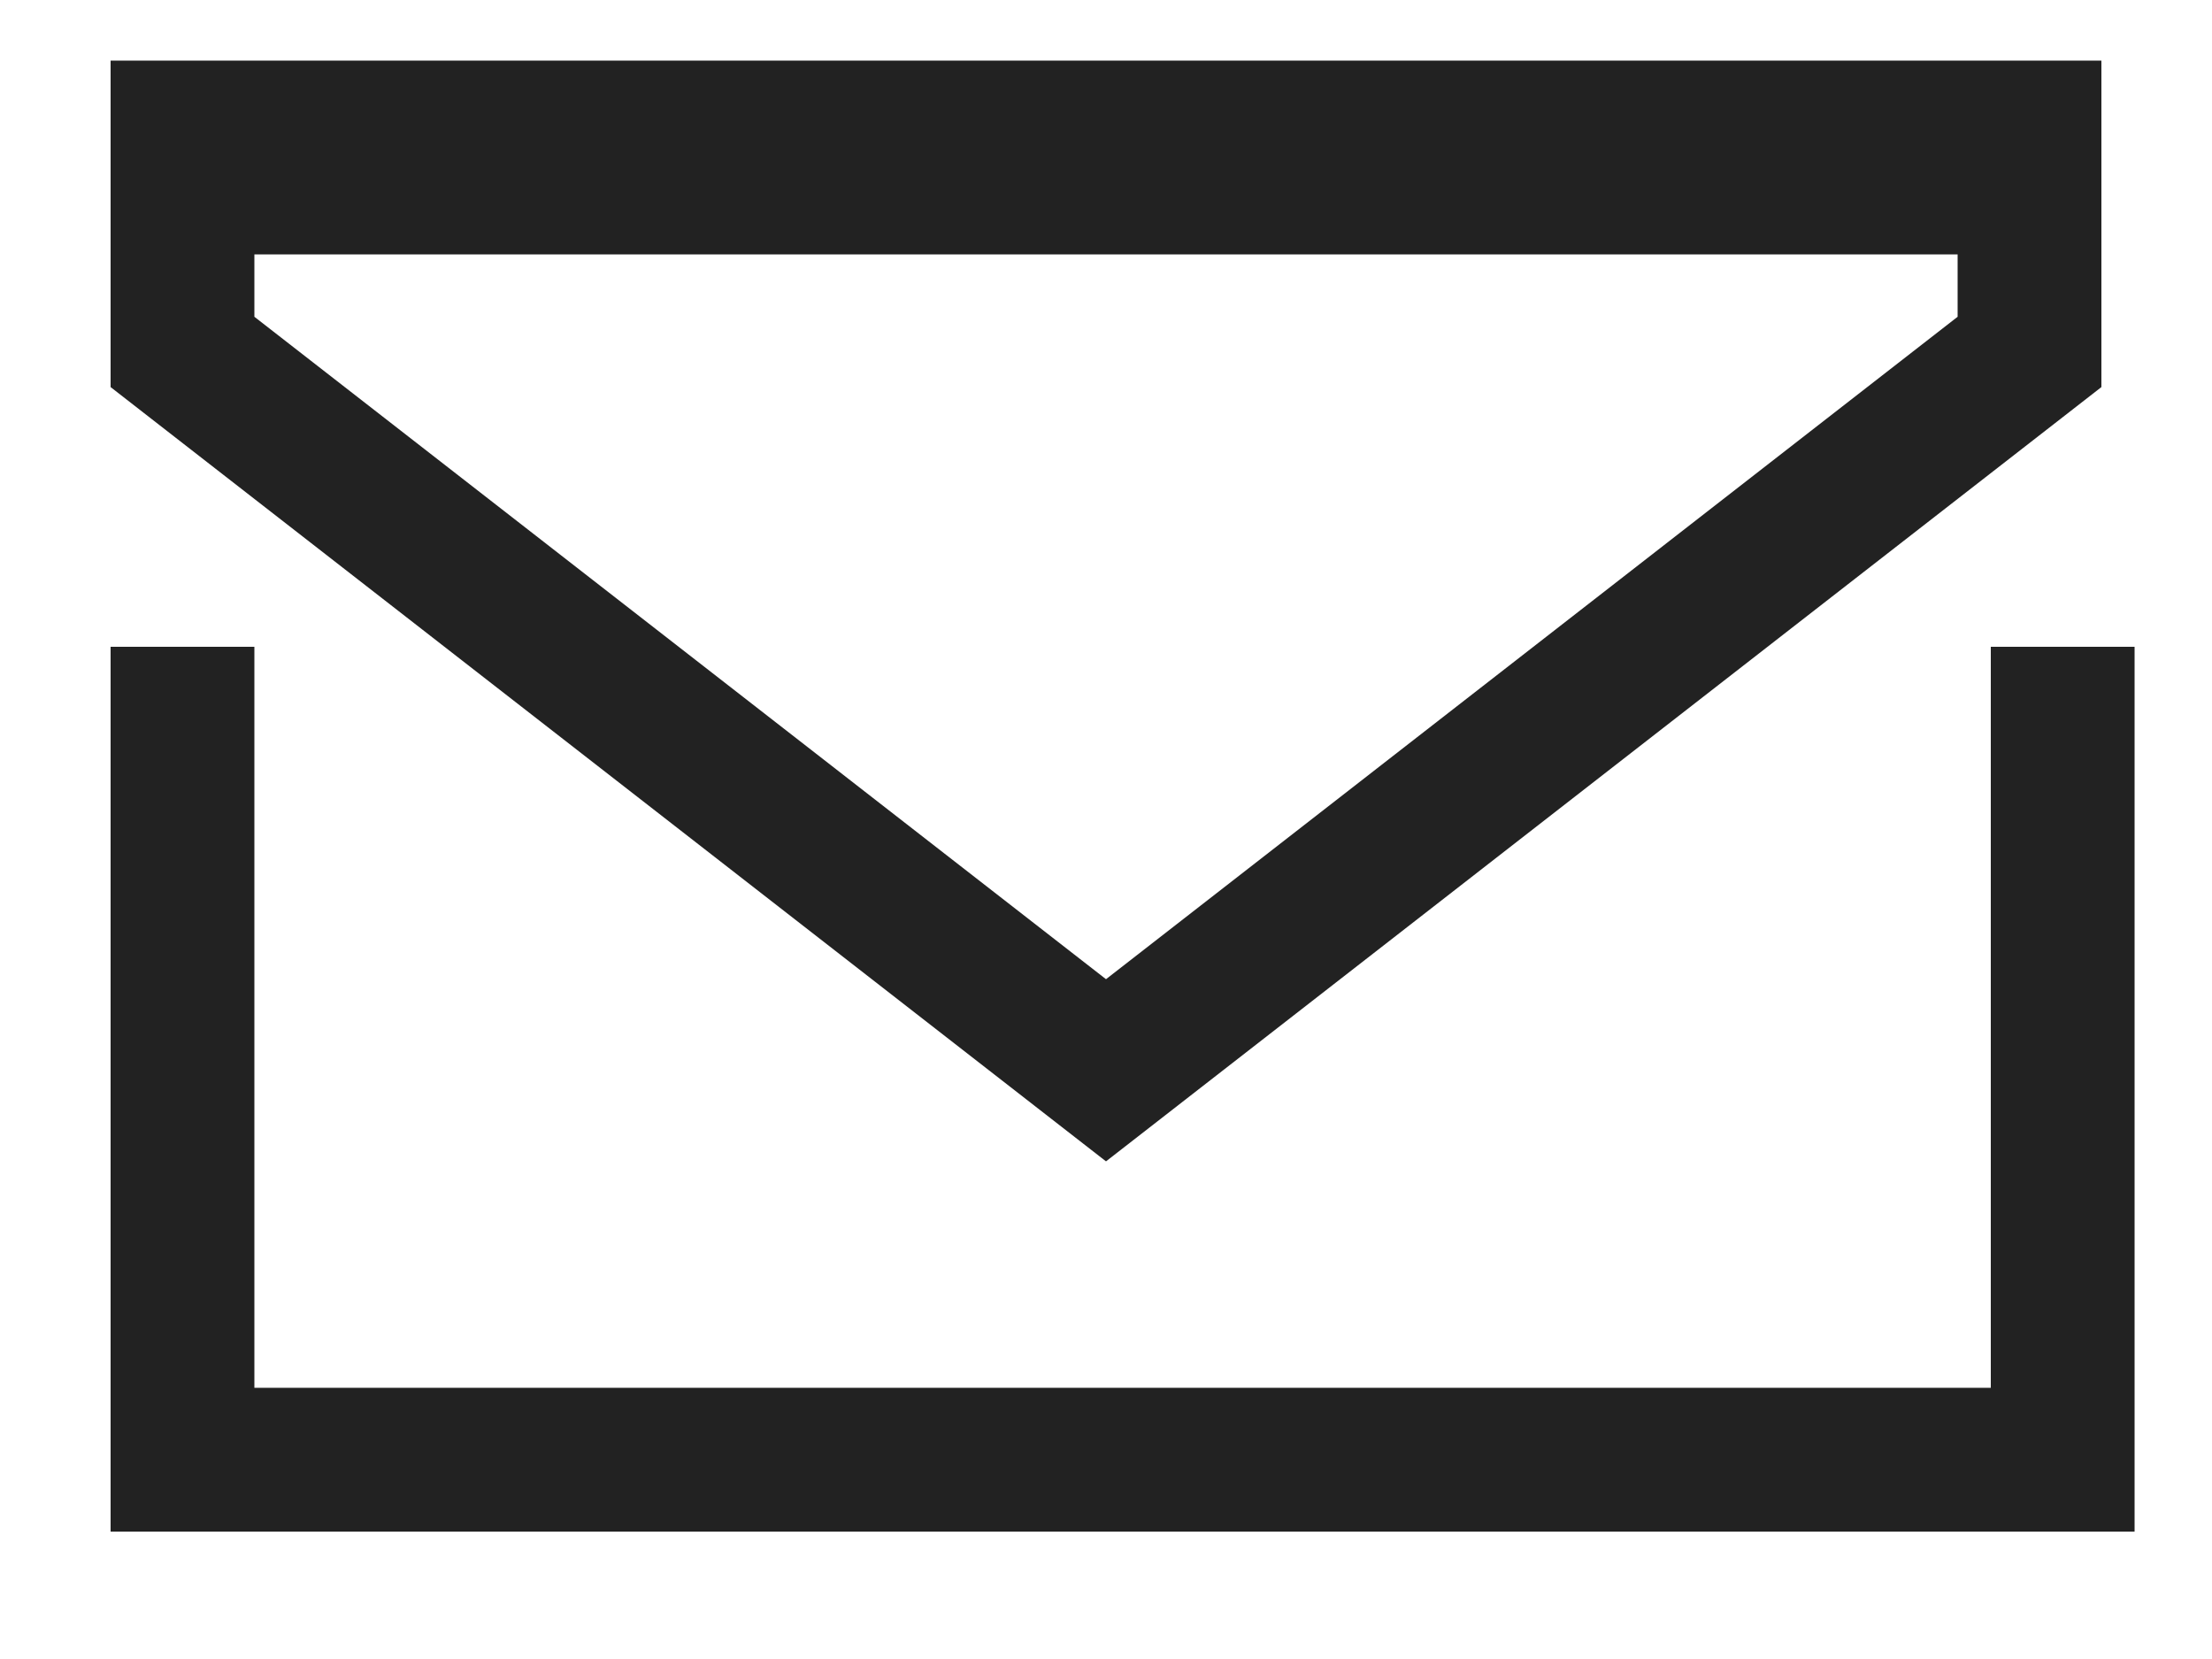
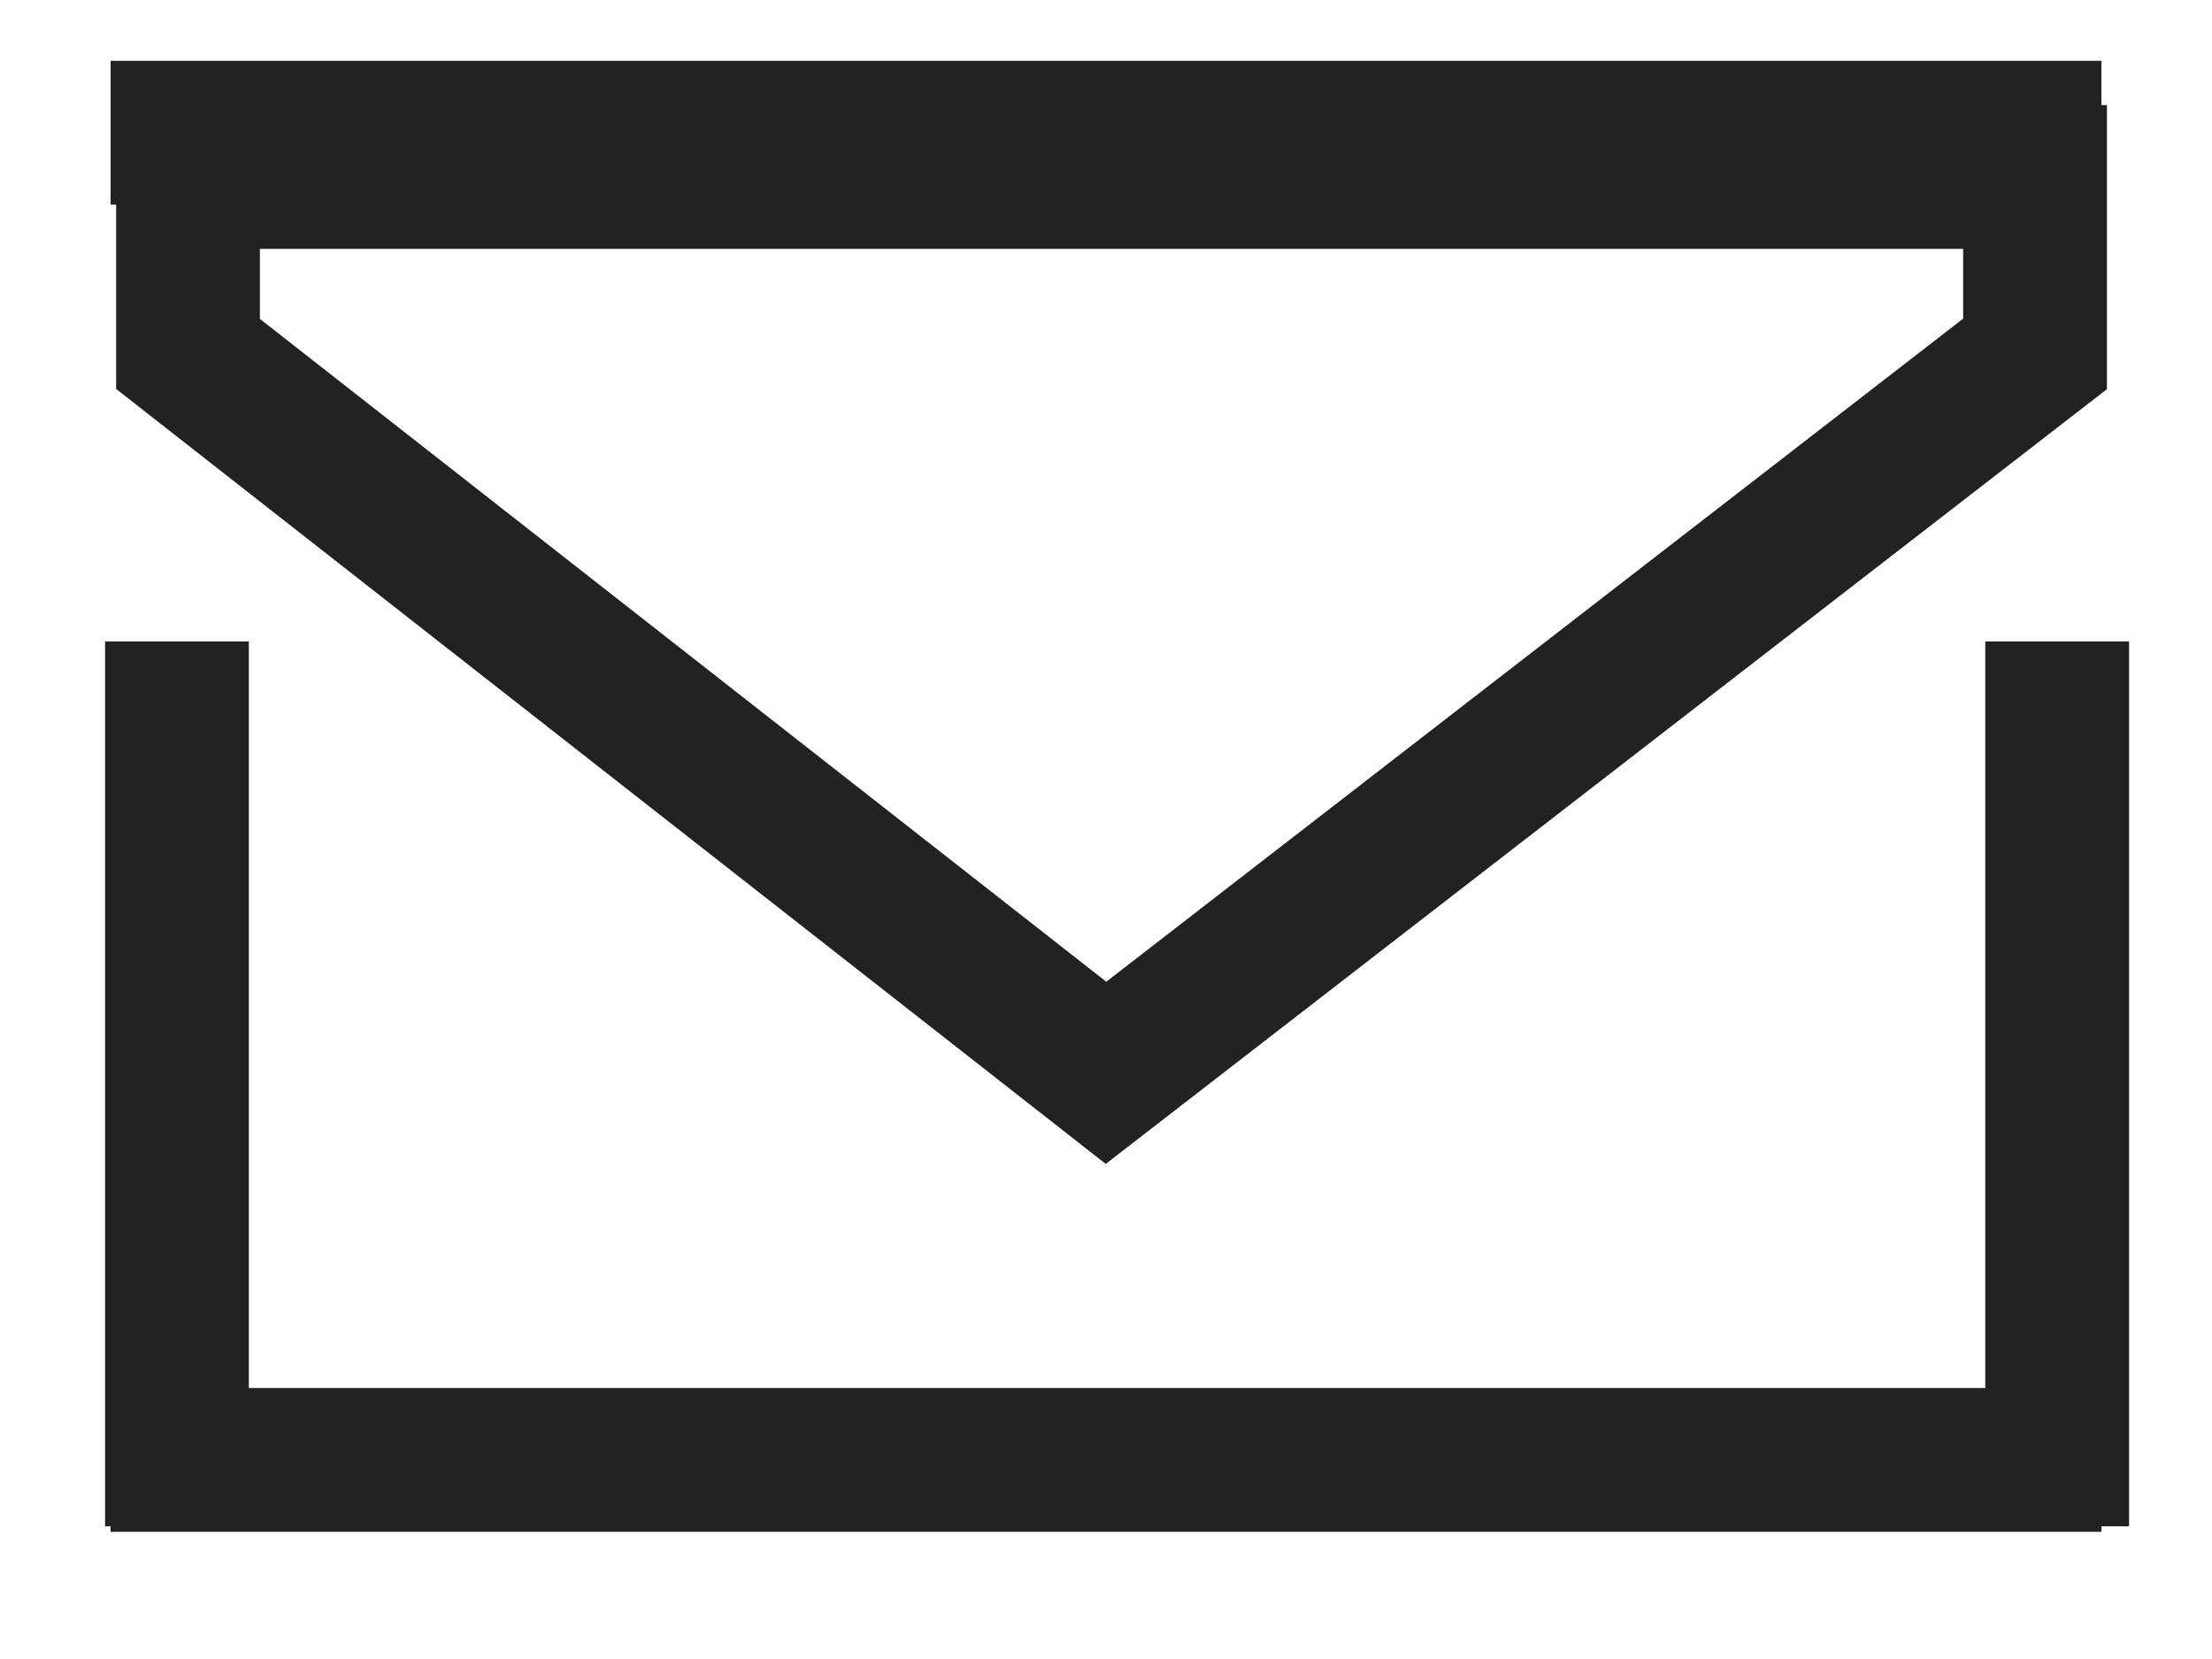
- <svg xmlns="http://www.w3.org/2000/svg" width="20" height="15" viewBox="0 0 20 15" fill="none">
-   <line x1="1.65" y1="5.848" x2="1.65" y2="13.848" stroke="#222222" stroke-width="1.3" />
-   <line x1="18.65" y1="5.848" x2="18.65" y2="13.848" stroke="#222222" stroke-width="1.3" />
-   <line x1="1" y1="13.198" x2="19" y2="13.198" stroke="#222222" stroke-width="1.3" />
-   <line x1="1" y1="1.198" x2="19" y2="1.198" stroke="#222222" stroke-width="1.3" />
-   <path d="M18.35 3.182L10 9.677L1.65 3.182V1.65H4.5L10 1.65H15H18.35V3.182Z" stroke="#222222" stroke-width="1.3" />
+ <svg xmlns="http://www.w3.org/2000/svg" width="20" height="15" fill="none">
+   <defs />
+   <path stroke="#222" stroke-width="1.3" d="M1.6 5.8v8M18.6 5.8v8M1 13.2h18M1 1.2h18M18.4 3.2L10 9.7 1.7 3.2V1.6h16.7v1.6z" />
</svg>
